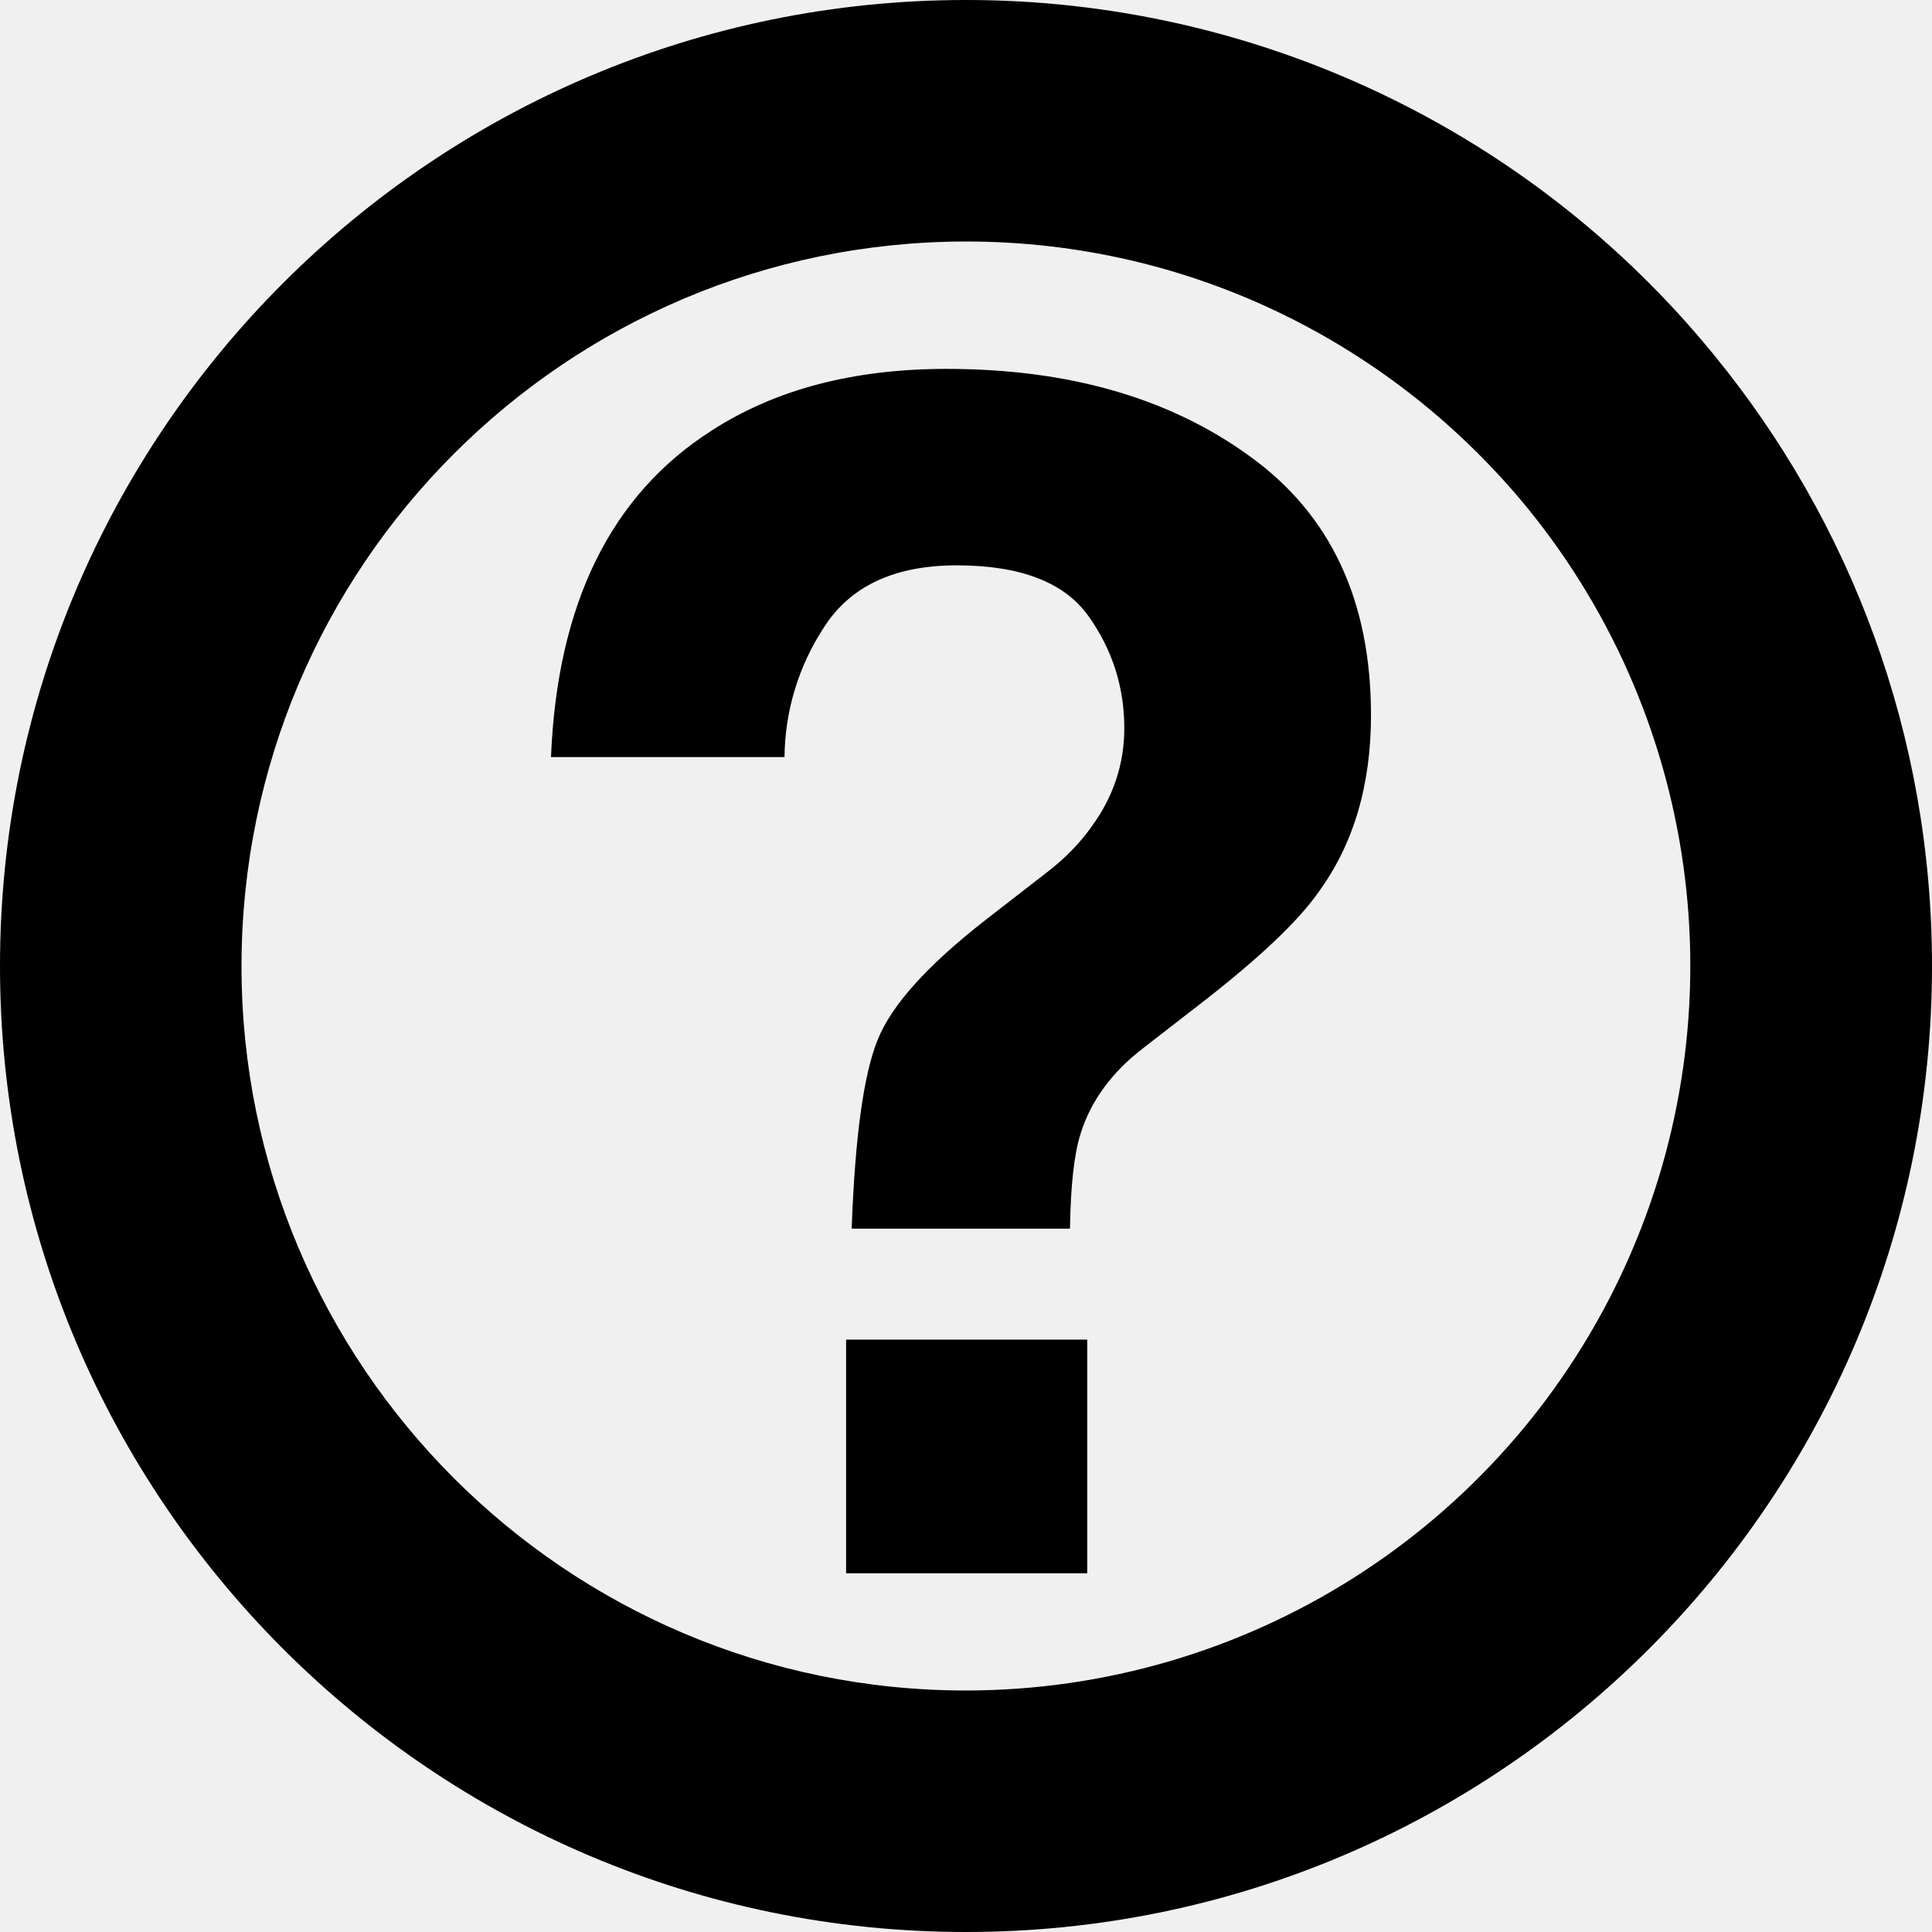
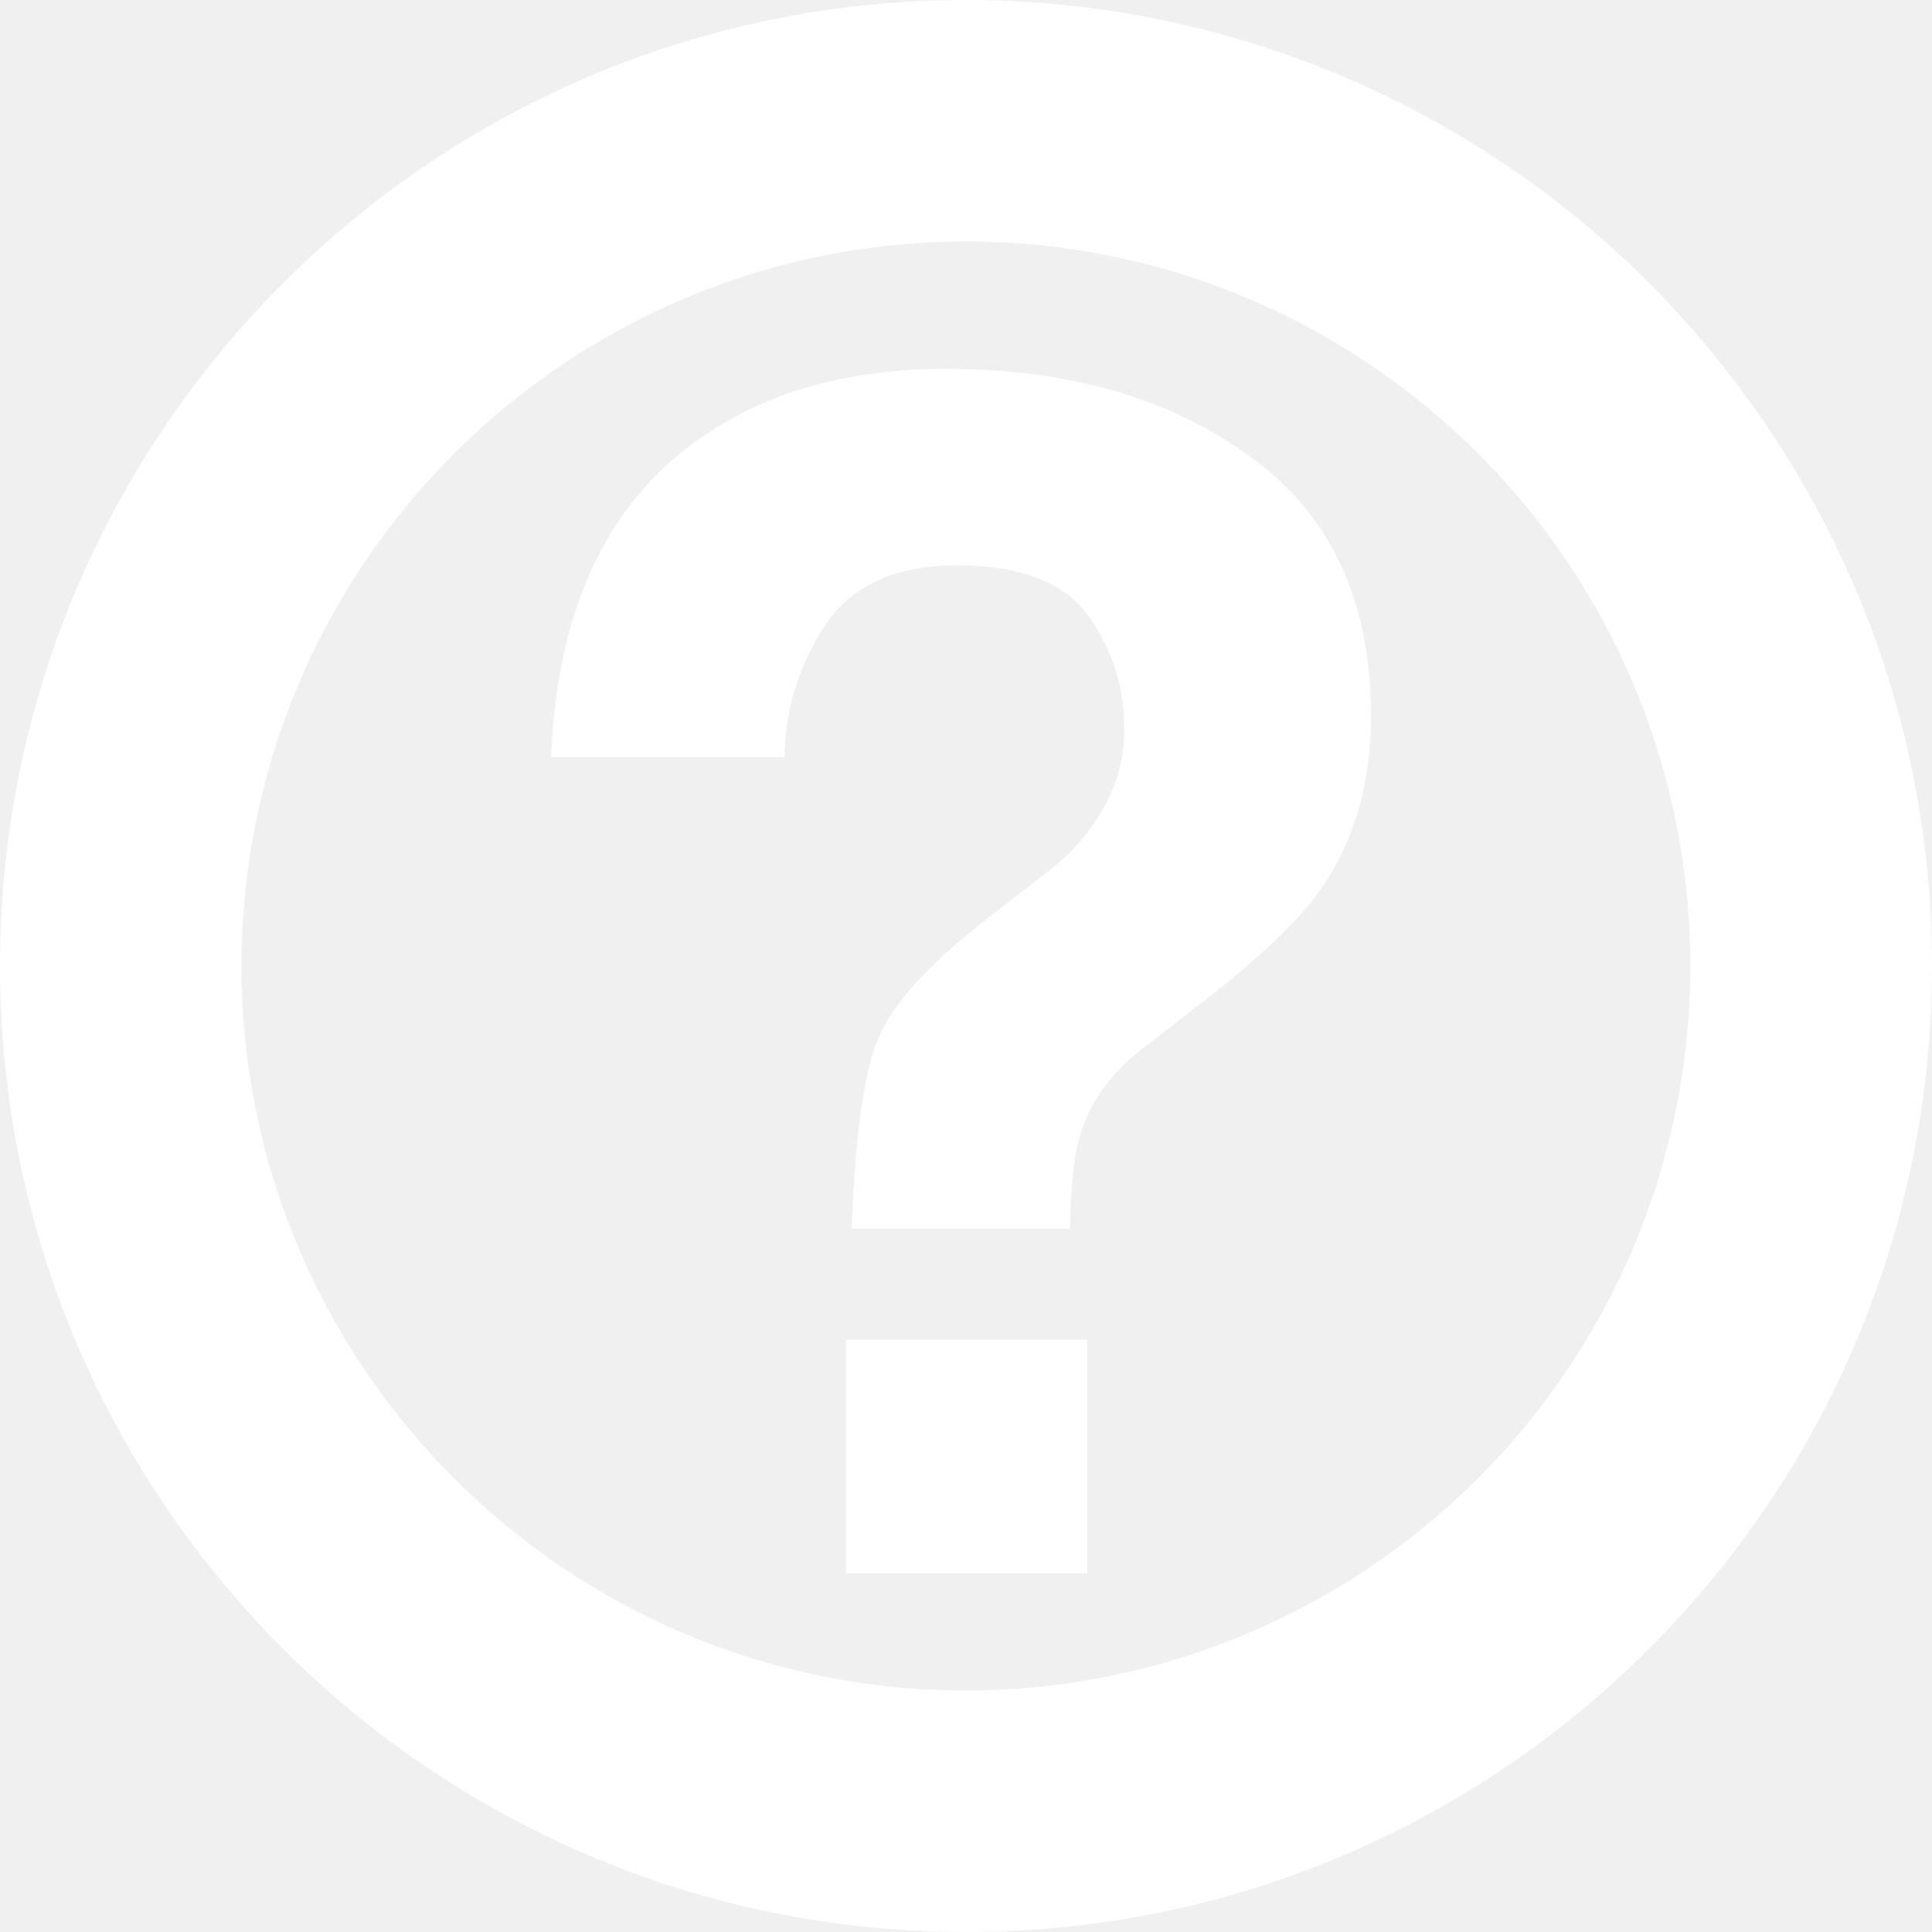
<svg xmlns="http://www.w3.org/2000/svg" width="16" height="16" fill="none">
-   <path fill-rule="evenodd" clip-rule="evenodd" d="M8 0C3.586 0 0 3.584 0 8c0 4.415 3.586 8 8 8 4.416 0 8-3.585 8-8 0-1.92-.677-3.681-1.805-5.06A7.988 7.988 0 008 0zM8 2c1.874 0 3.546.86 4.648 2.205A6.002 6.002 0 018 14C4.69 14 2 11.311 2 8A6.004 6.004 0 018 2z" fill="currentColor" />
-   <path d="M7.007 11.094h1.997v1.935H7.007v-1.935zM4.563 6.27c.052-1.272.497-2.173 1.332-2.705.526-.34 1.174-.51 1.943-.51 1.01 0 1.848.24 2.514.725.668.481 1.002 1.196 1.002 2.143 0 .58-.145 1.07-.436 1.467-.168.24-.495.55-.977.923l-.476.369c-.259.2-.431.435-.515.704-.055.169-.083.432-.089.789H7.053c.028-.755.098-1.274.215-1.563.116-.29.415-.62.897-.996l.49-.38c.16-.121.29-.254.389-.396.178-.245.267-.516.267-.81 0-.34-.099-.65-.297-.928-.199-.279-.562-.42-1.09-.42-.518 0-.885.173-1.102.516a1.989 1.989 0 00-.325 1.072H4.563z" fill="currentColor" />
+   <path fill-rule="evenodd" clip-rule="evenodd" d="M8 0C3.586 0 0 3.584 0 8c0 4.415 3.586 8 8 8 4.416 0 8-3.585 8-8 0-1.92-.677-3.681-1.805-5.06A7.988 7.988 0 008 0zM8 2c1.874 0 3.546.86 4.648 2.205A6.002 6.002 0 018 14C4.69 14 2 11.311 2 8A6.004 6.004 0 018 2z" fill="white" />
+   <path d="M7.007 11.094h1.997v1.935H7.007v-1.935zM4.563 6.27c.052-1.272.497-2.173 1.332-2.705.526-.34 1.174-.51 1.943-.51 1.01 0 1.848.24 2.514.725.668.481 1.002 1.196 1.002 2.143 0 .58-.145 1.07-.436 1.467-.168.24-.495.55-.977.923l-.476.369c-.259.2-.431.435-.515.704-.055.169-.083.432-.089.789H7.053c.028-.755.098-1.274.215-1.563.116-.29.415-.62.897-.996l.49-.38c.16-.121.29-.254.389-.396.178-.245.267-.516.267-.81 0-.34-.099-.65-.297-.928-.199-.279-.562-.42-1.09-.42-.518 0-.885.173-1.102.516a1.989 1.989 0 00-.325 1.072H4.563z" fill="white" />
</svg>
